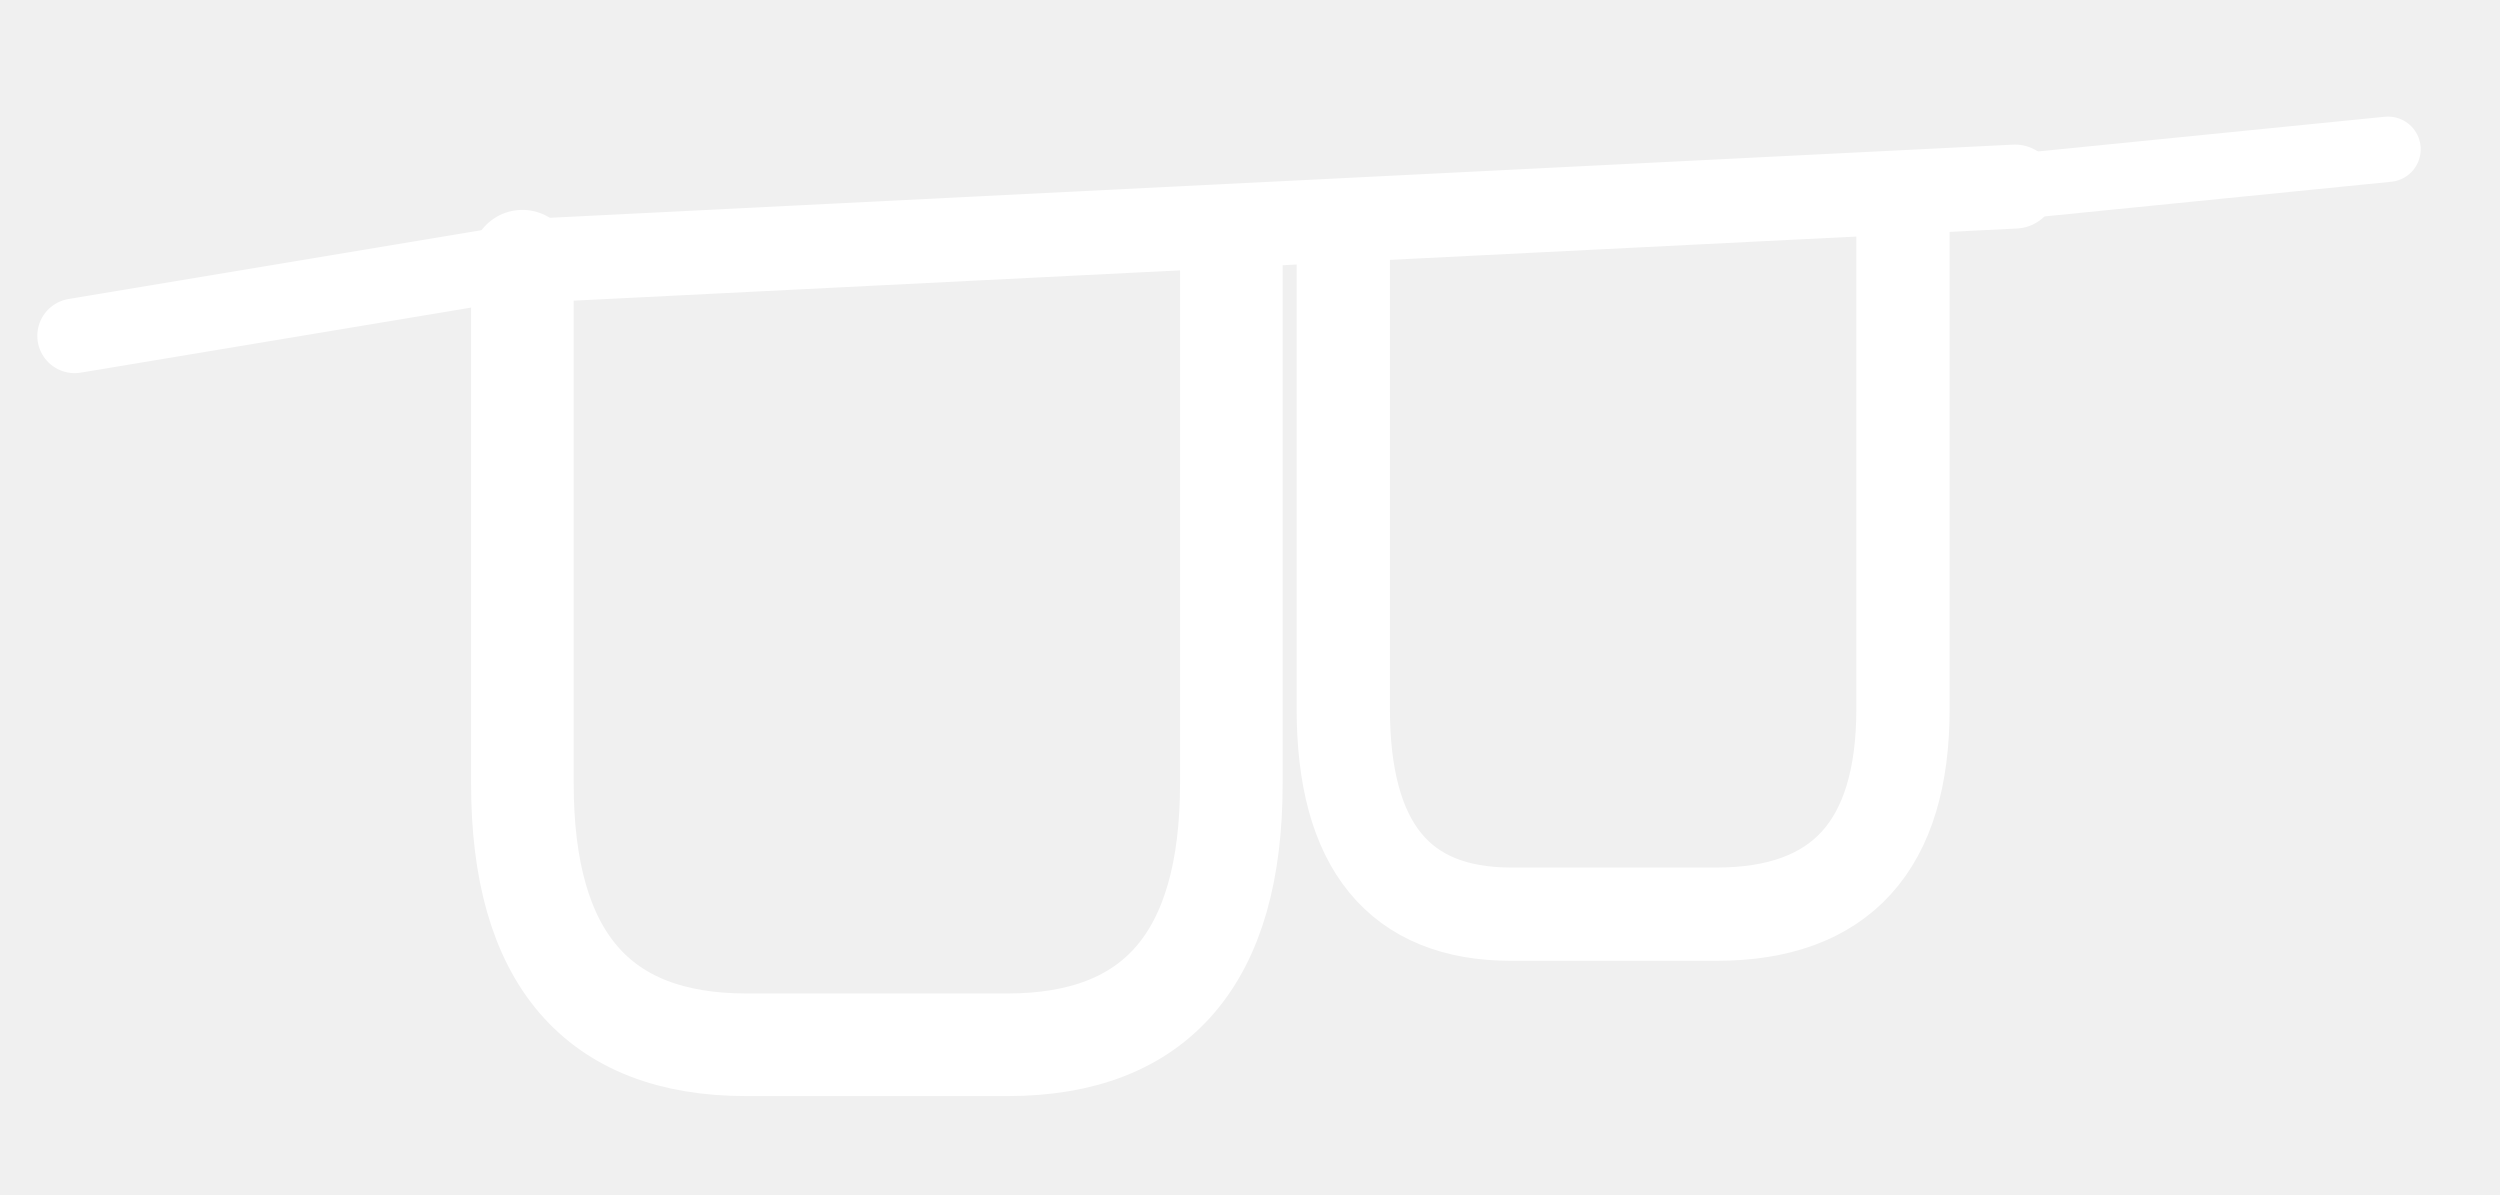
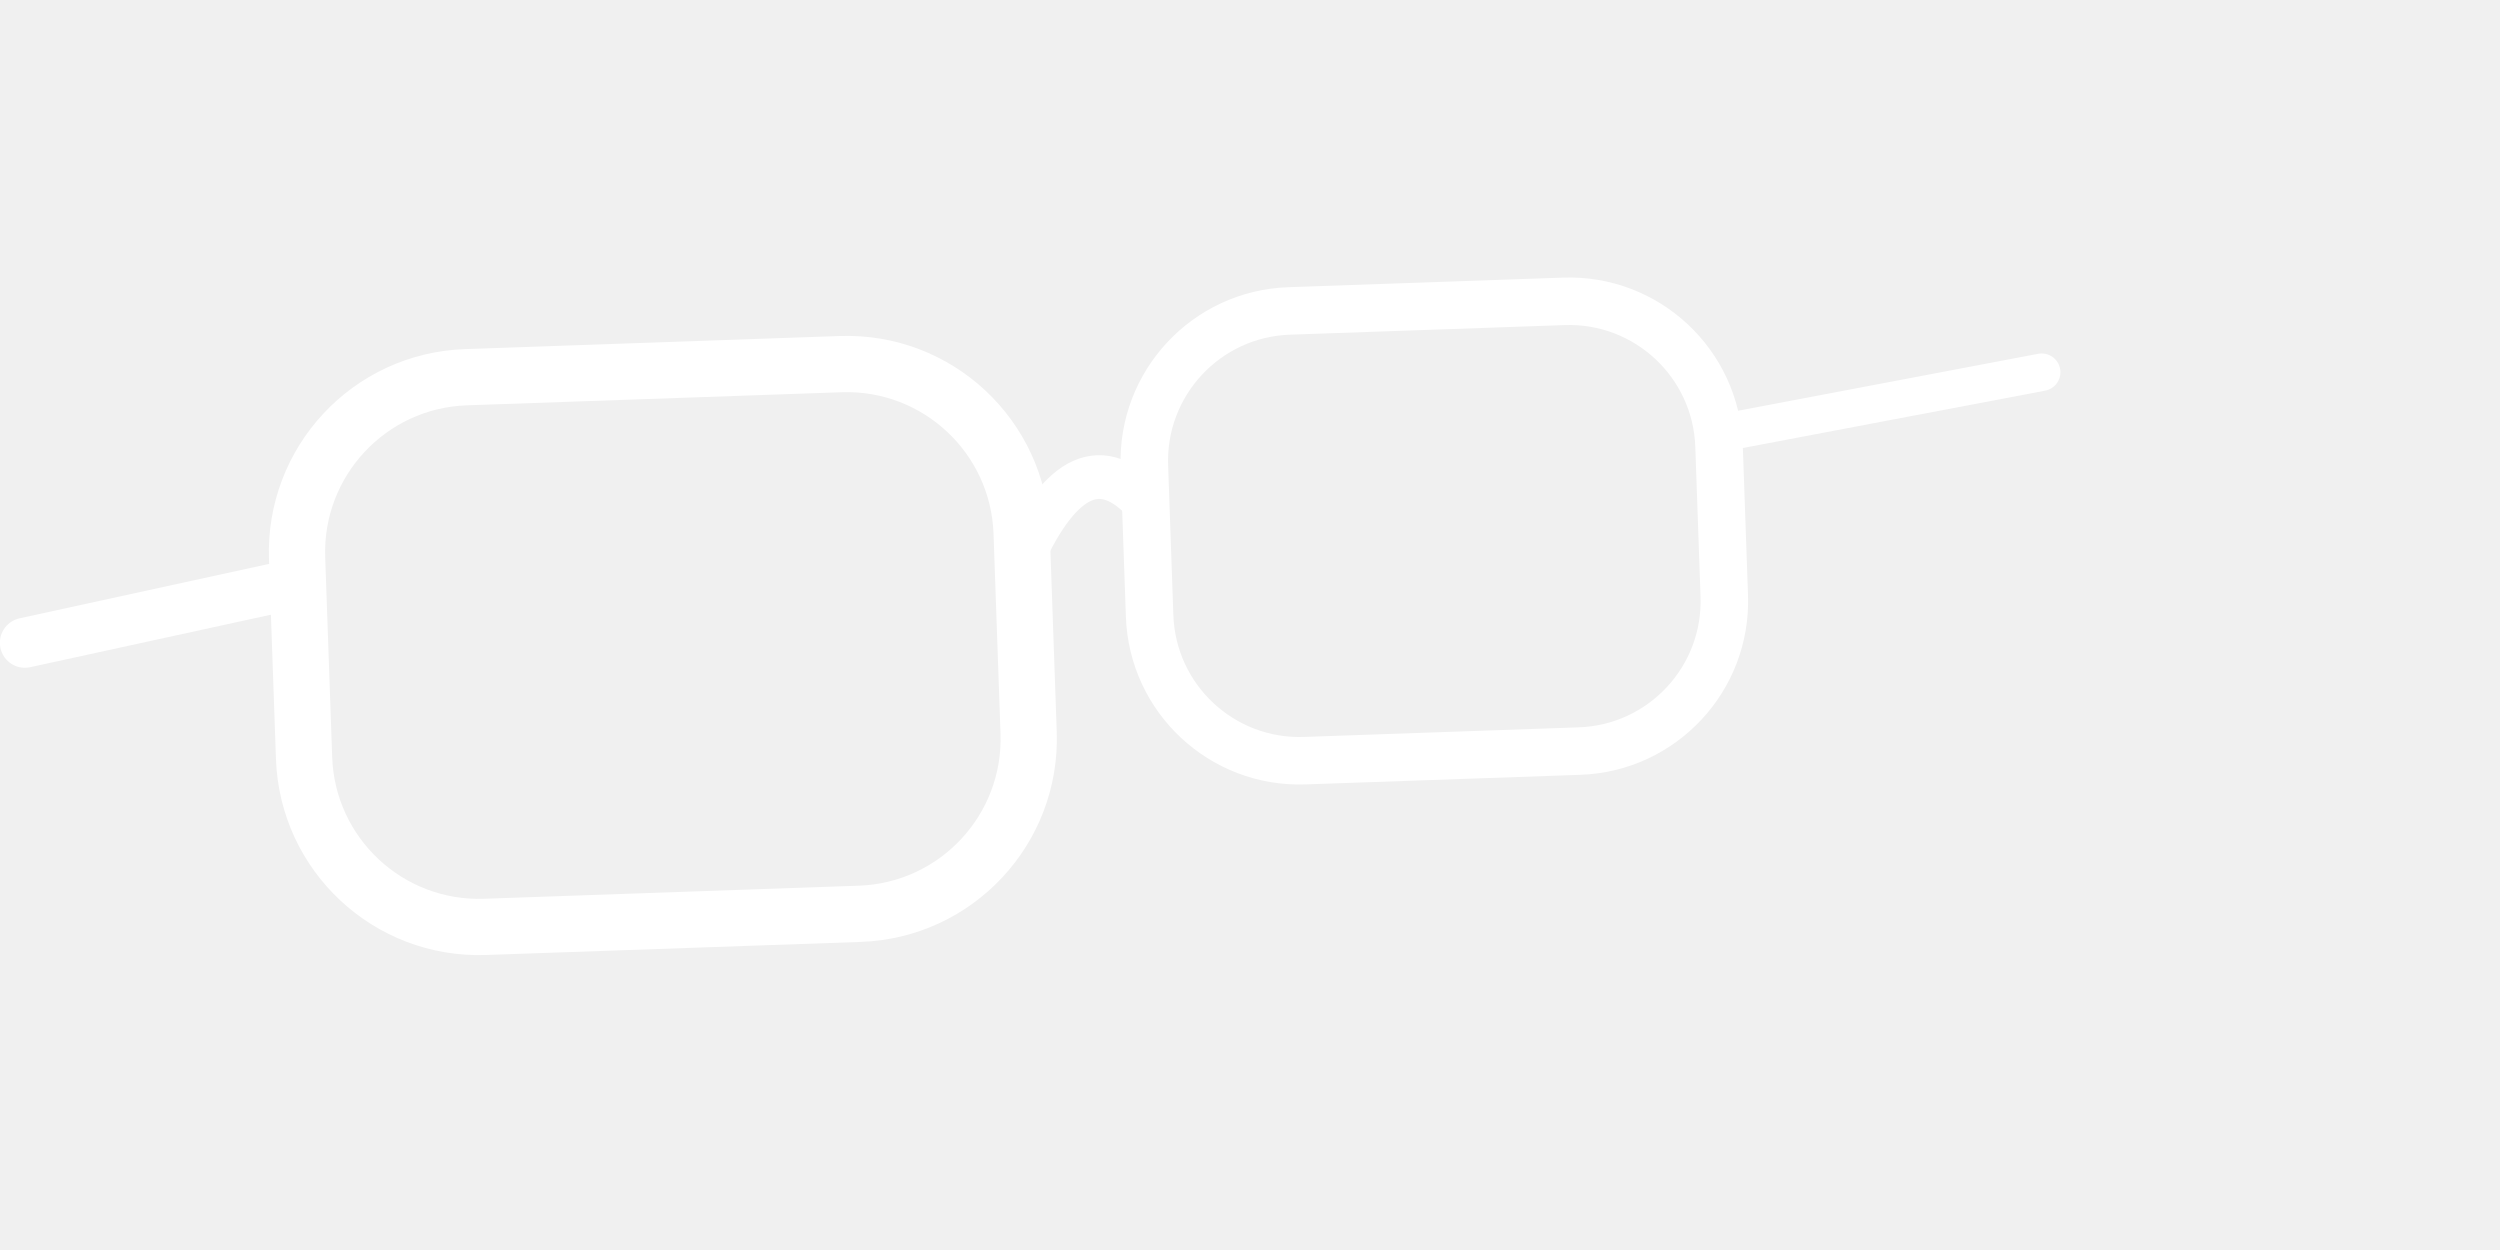
- <svg xmlns="http://www.w3.org/2000/svg" viewBox="-20 14 134 64">
-   <path d="M8 28 L88 24" stroke="white" stroke-width="4.5" stroke-linecap="round" />
-   <path d="M8 28 L8 56 Q8 70 20 70 L34 70 Q46 70 46 56 L46 28" stroke="white" stroke-width="5.5" stroke-linecap="round" fill="none" />
-   <path d="M52 27 L52 52 Q52 63 61 63 L72 63 Q82 63 82 52 L82 25" stroke="white" stroke-width="5" stroke-linecap="round" fill="none" />
-   <path d="M88 24 L108 22" stroke="white" stroke-width="3.5" stroke-linecap="round" />
-   <path d="M8 28 L-16 32" stroke="white" stroke-width="4" stroke-linecap="round" />
-   <style>@media(prefers-color-scheme:light){path{stroke:black}}</style>
+ <svg xmlns="http://www.w3.org/2000/svg" viewBox="0 0 200 100">
+   <g fill="none" stroke="white" stroke-linecap="round" stroke-linejoin="round" transform="rotate(-2, 100, 50)">
+     <rect x="24" y="28" width="58" height="44" rx="14" ry="14" stroke-width="4.5" />
+     <rect x="92" y="25" width="46" height="36" rx="12" ry="12" stroke-width="3.8" />
+     <path d="M82 44 Q87 34 92 40" stroke-width="3.5" />
+     <path d="M24 44 L2 48" stroke-width="4" />
+     <path d="M138 36 L164 32" stroke-width="3" />
+   </g>
+   <style>@media(prefers-color-scheme:light){g{stroke:black!important}rect,path{stroke:inherit!important}}</style>
</svg>
